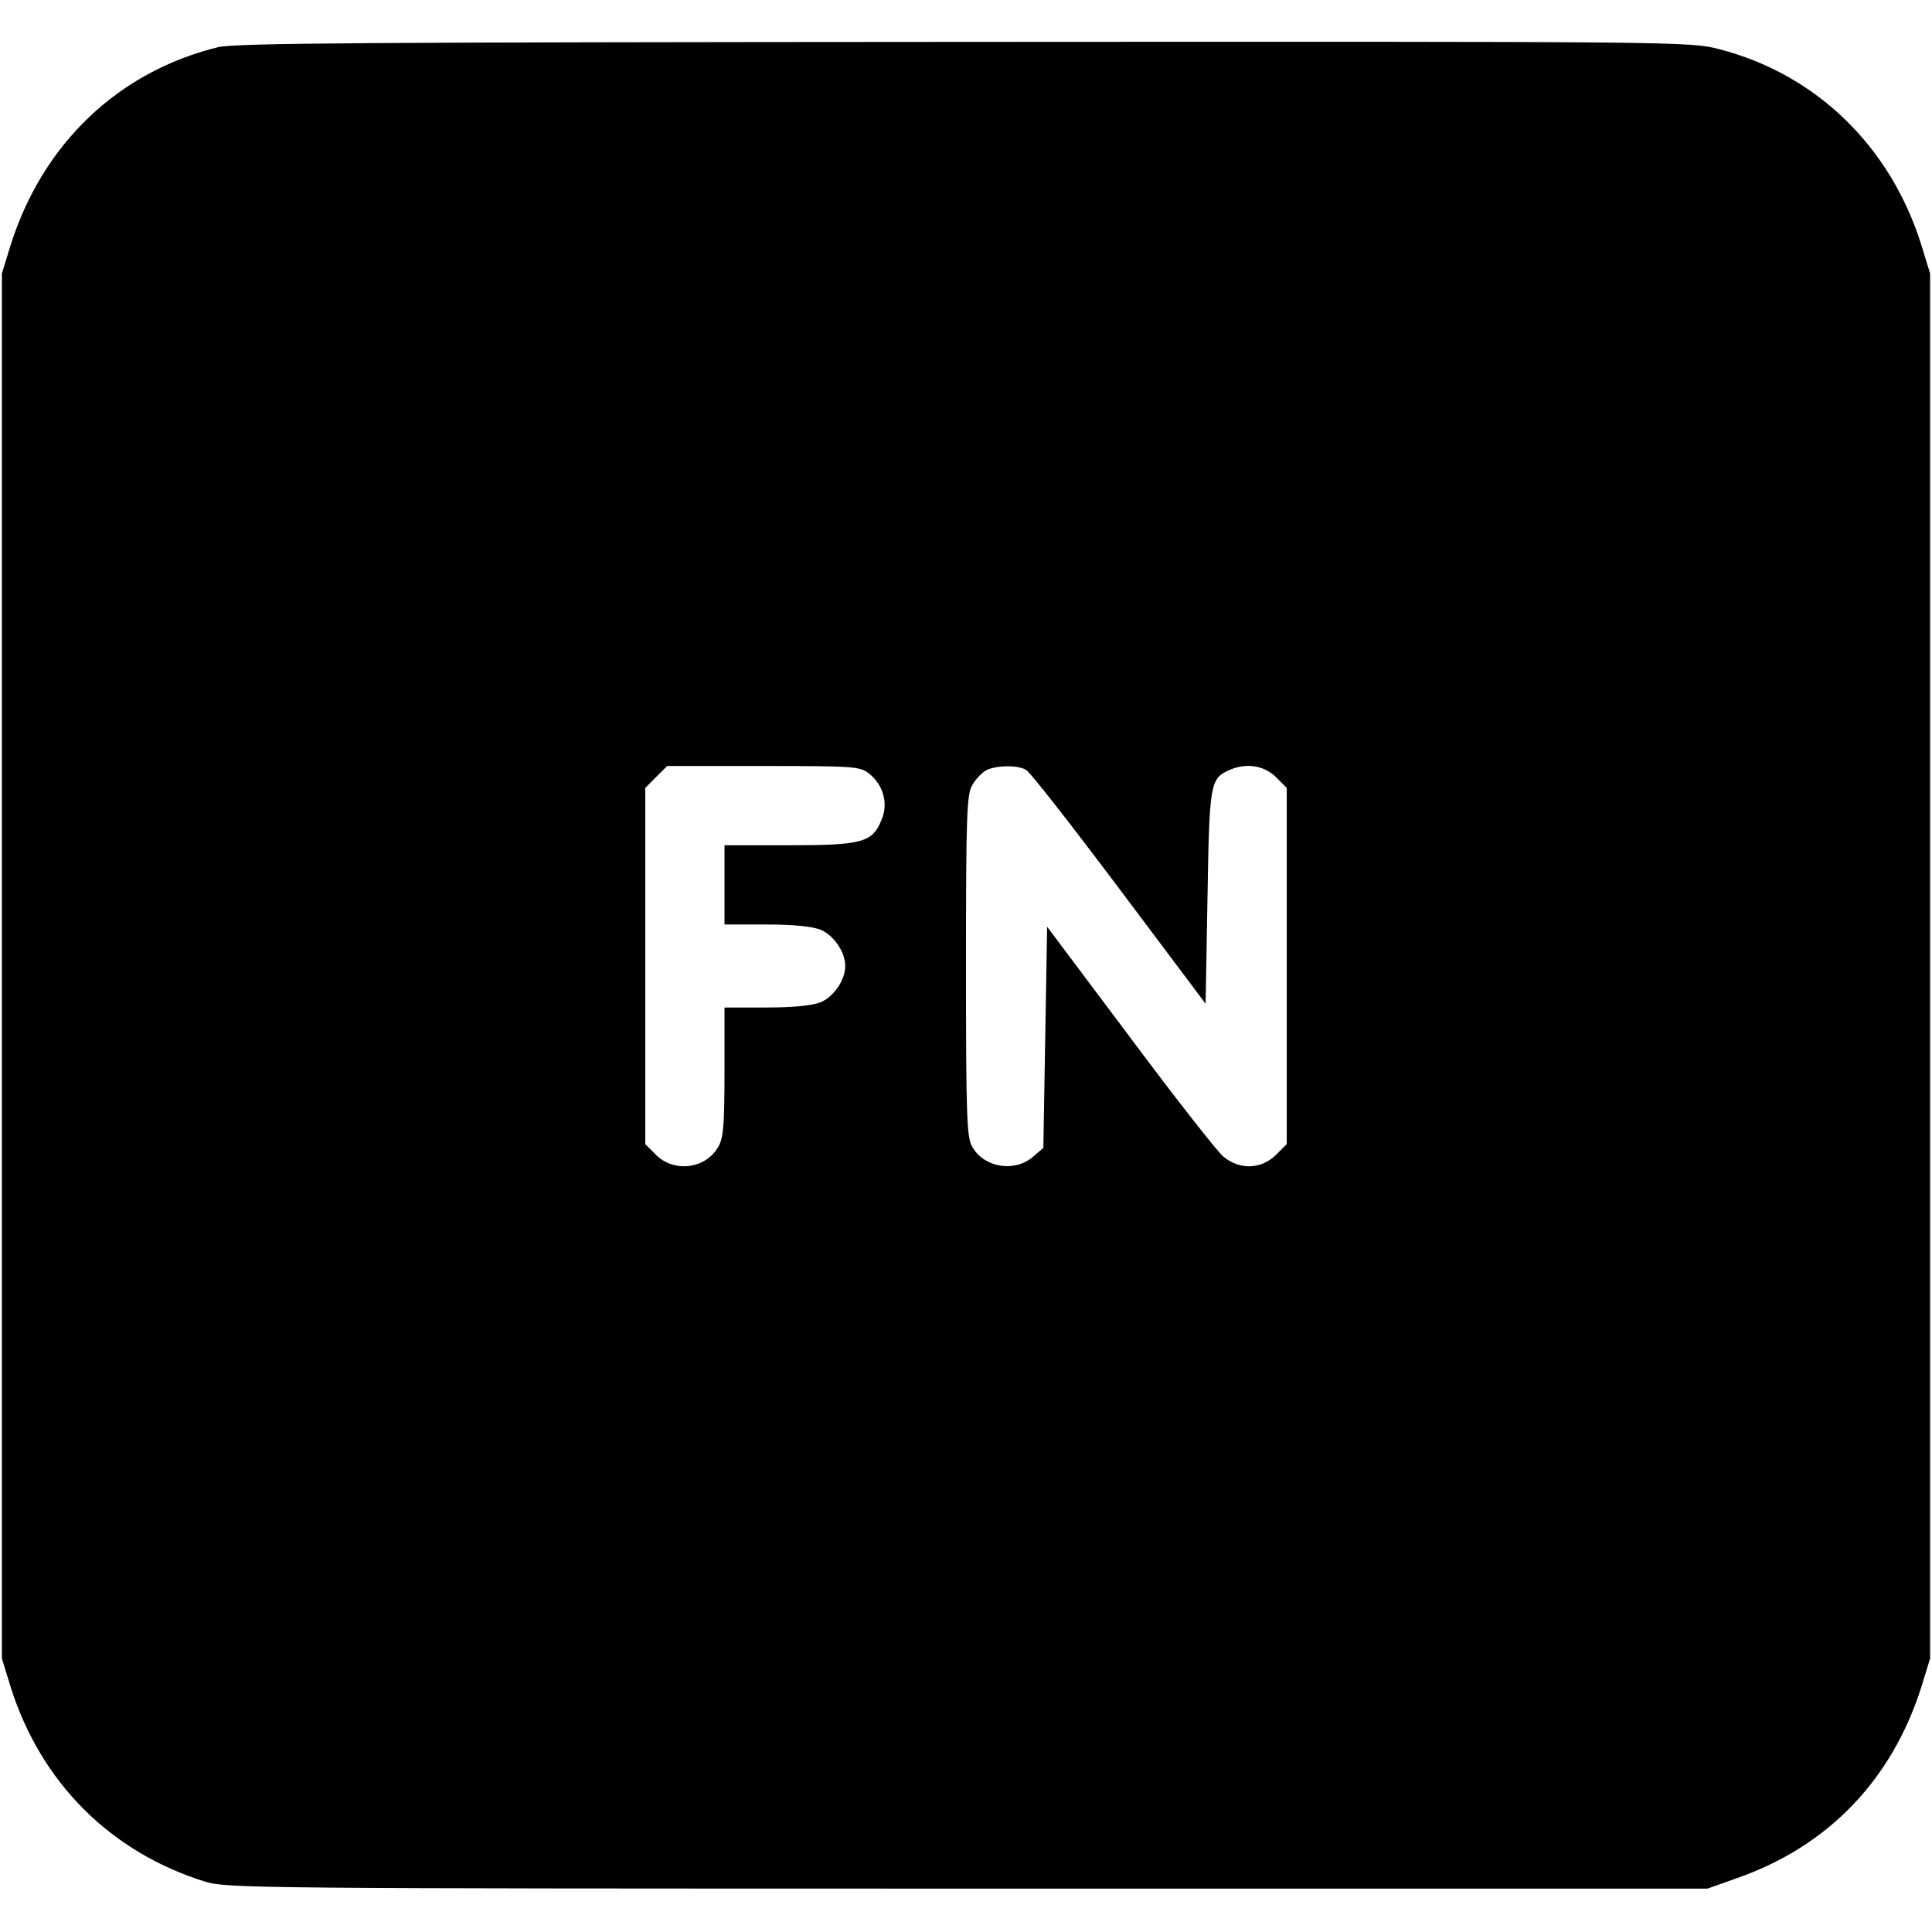
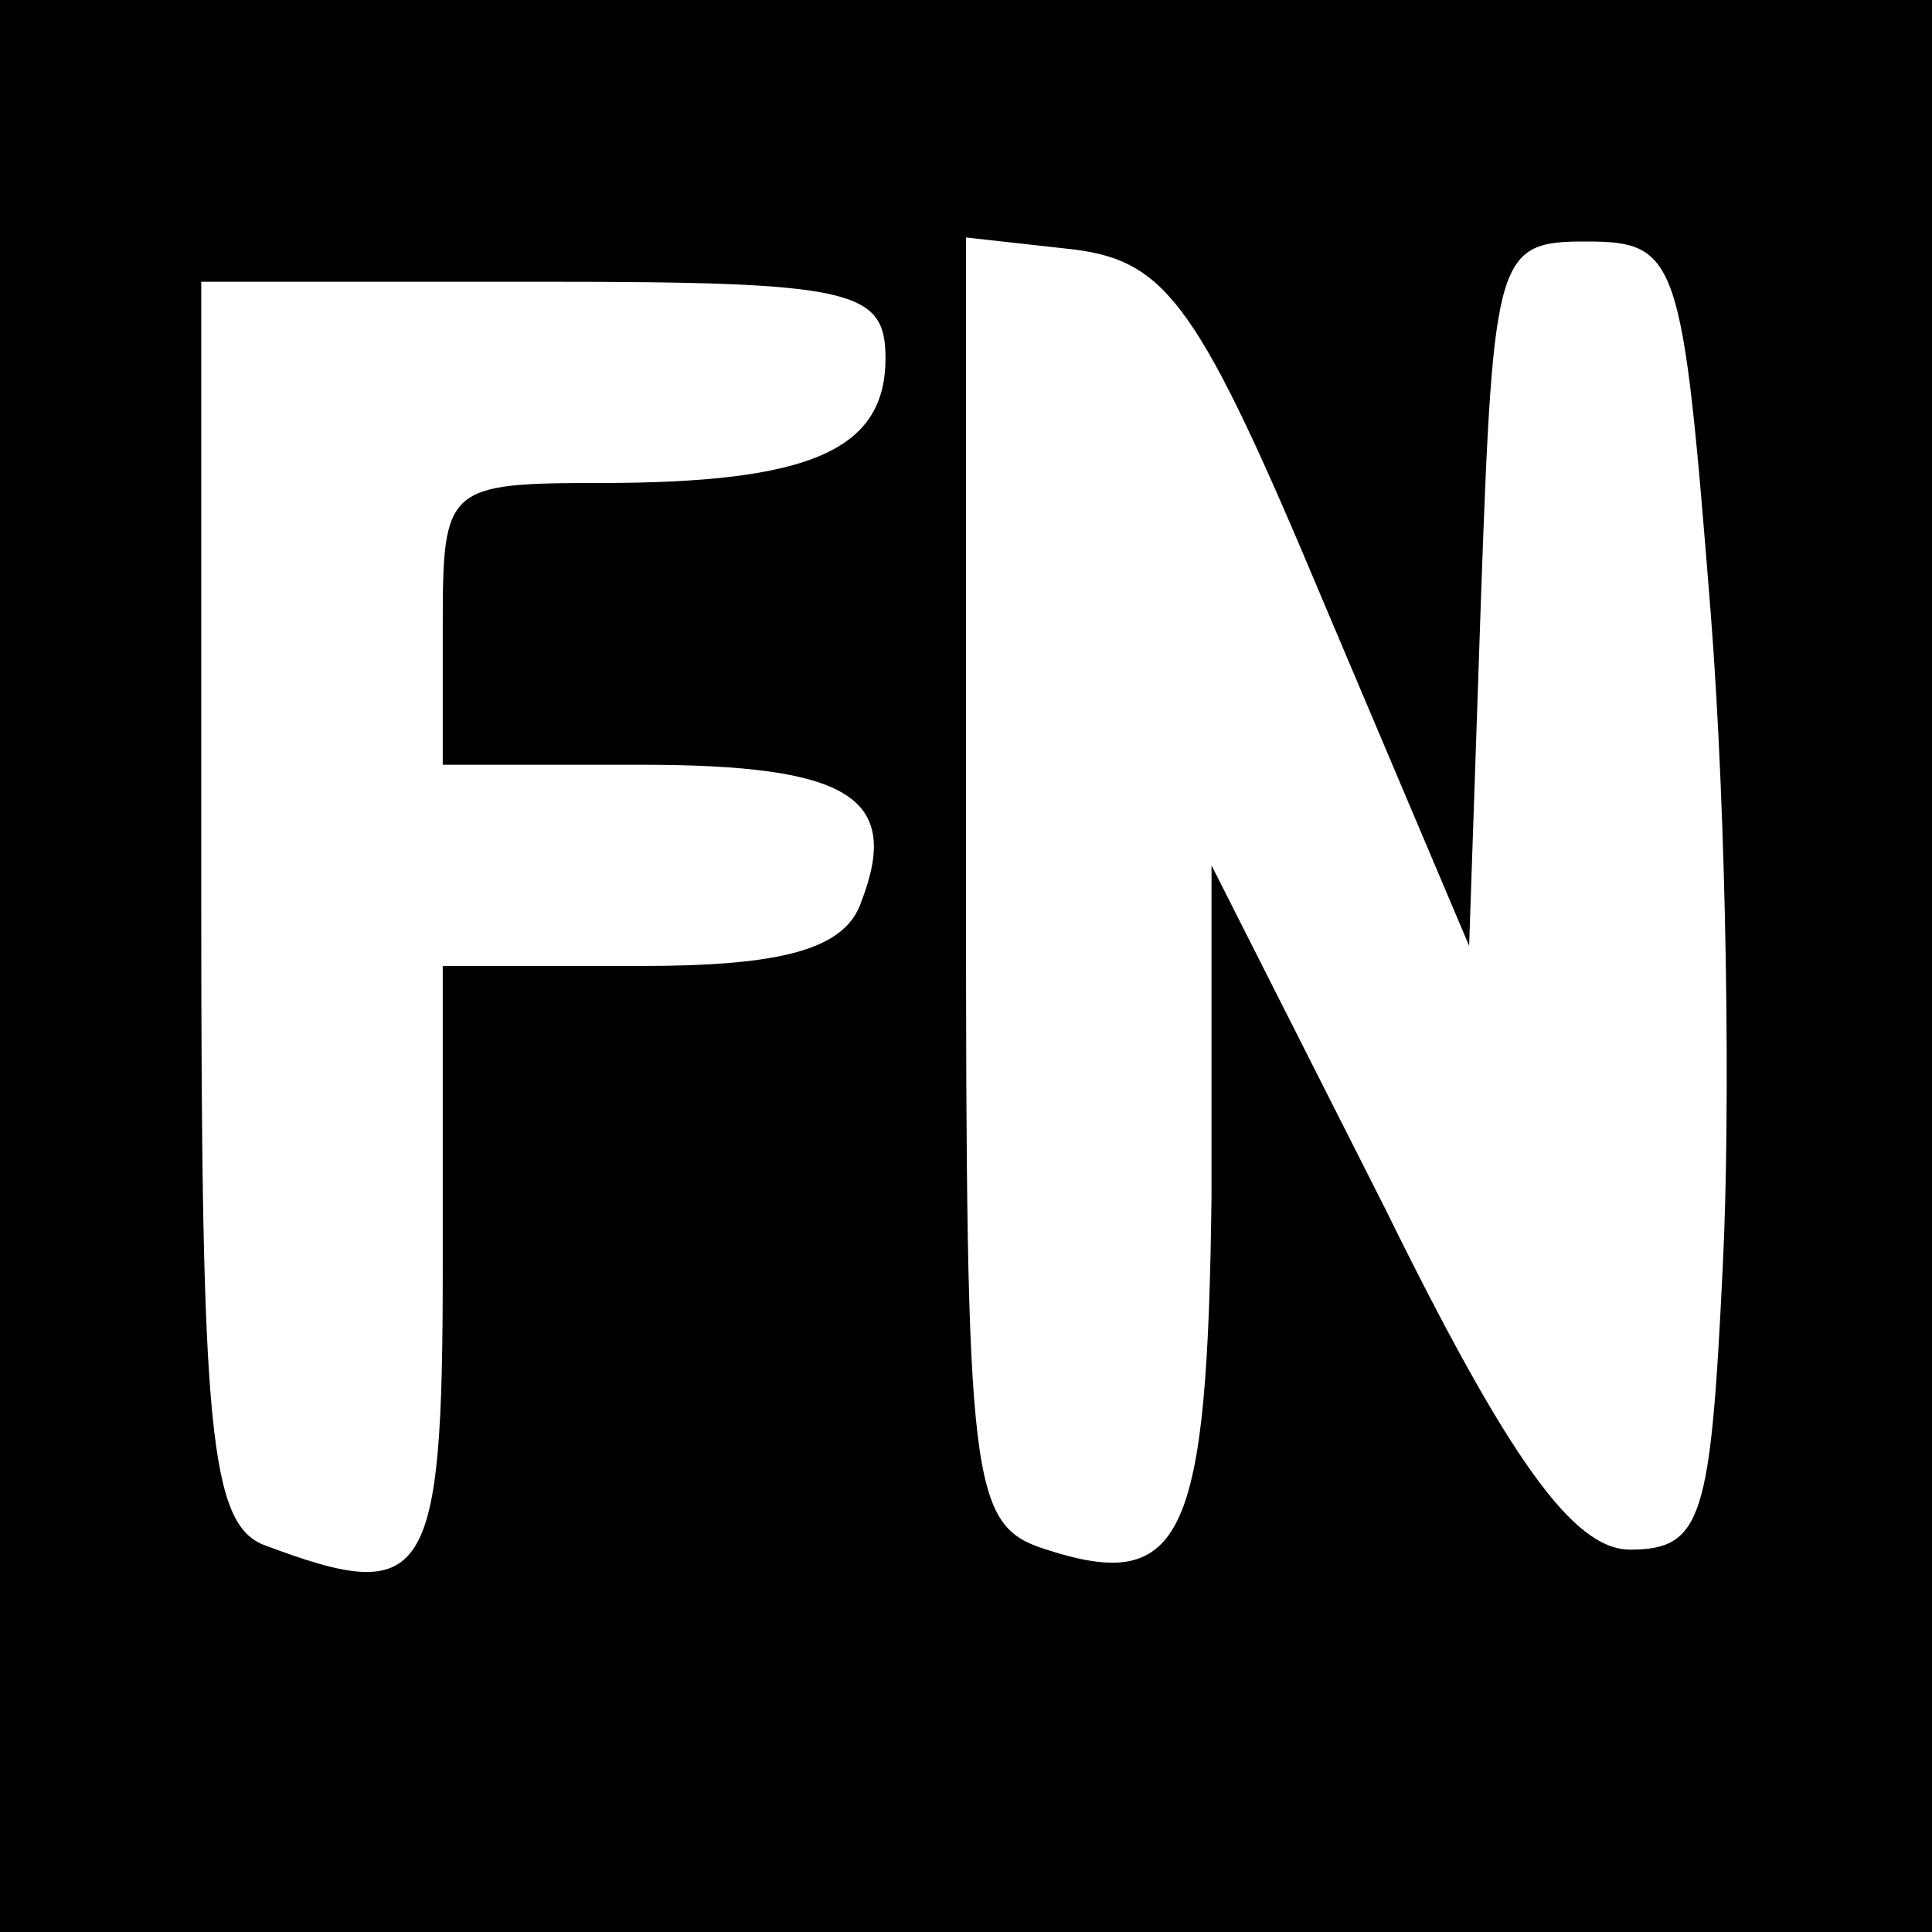
- <svg xmlns="http://www.w3.org/2000/svg" version="1.0" width="512pt" height="512pt" viewBox="0 0 512 512" preserveAspectRatio="xMidYMid meet">
-   <g transform="translate(0,512) scale(0.1,-0.1)" fill="#000000" stroke="none">
-     <path d="M578 4995 c-265 -65 -465 -256 -550 -525 l-23 -75 0 -1835 0 -1835 23 -75 c80 -254 265 -439 517 -517 57 -17 143 -18 2020 -18 l1960 0 79 28 c242 85 410 261 488 507 l23 75 0 1835 0 1835 -23 75 c-82 263 -280 454 -537 520 -77 20 -107 20 -1999 19 -1598 -1 -1931 -3 -1978 -14z m1725 -1925 c38 -30 52 -80 33 -123 -24 -60 -52 -67 -246 -67 l-170 0 0 -105 0 -105 110 0 c73 0 122 -5 145 -14 35 -15 65 -59 65 -96 0 -37 -30 -81 -65 -96 -23 -9 -72 -14 -145 -14 l-110 0 0 -171 c0 -142 -3 -176 -17 -199 -34 -58 -116 -68 -164 -21 l-29 29 0 472 0 472 29 29 29 29 255 0 c240 0 256 -1 280 -20z m416 10 c10 -5 121 -147 247 -315 l229 -305 5 282 c5 302 7 314 57 337 45 20 92 13 124 -18 l29 -29 0 -472 0 -472 -29 -29 c-39 -38 -96 -40 -139 -4 -16 13 -128 156 -248 317 l-219 292 -5 -293 -5 -293 -28 -24 c-48 -41 -128 -29 -160 26 -15 25 -17 76 -17 480 0 404 2 455 17 480 9 16 26 33 37 39 27 13 82 14 105 1z" />
+ <svg xmlns="http://www.w3.org/2000/svg" version="1.0" width="48pt" height="48pt" viewBox="0 0 48 48" preserveAspectRatio="xMidYMid meet">
+   <g transform="translate(0,48) scale(0.1,-0.1)" fill="#000000" stroke="none">
+     <path d="M0 240 l0 -240 240 0 240 0 0 240 0 240 -240 0 -240 0 0 -240z m329 90 l36 -85 3 88 c3 84 4 87 26 87 23 0 24 -4 31 -92 4 -51 5 -124 3 -163 -3 -62 -5 -70 -23 -70 -14 0 -30 22 -61 85 l-43 85 0 -82 c-1 -85 -7 -99 -41 -88 -19 6 -20 15 -20 166 l0 160 27 -3 c23 -3 31 -14 62 -88z m-109 61 c0 -23 -19 -31 -71 -31 -38 0 -39 -1 -39 -35 l0 -35 49 0 c52 0 65 -8 55 -34 -4 -12 -20 -16 -55 -16 l-49 0 0 -75 c0 -78 -4 -84 -44 -69 -14 5 -16 29 -16 160 l0 154 85 0 c77 0 85 -2 85 -19z" />
  </g>
</svg>
